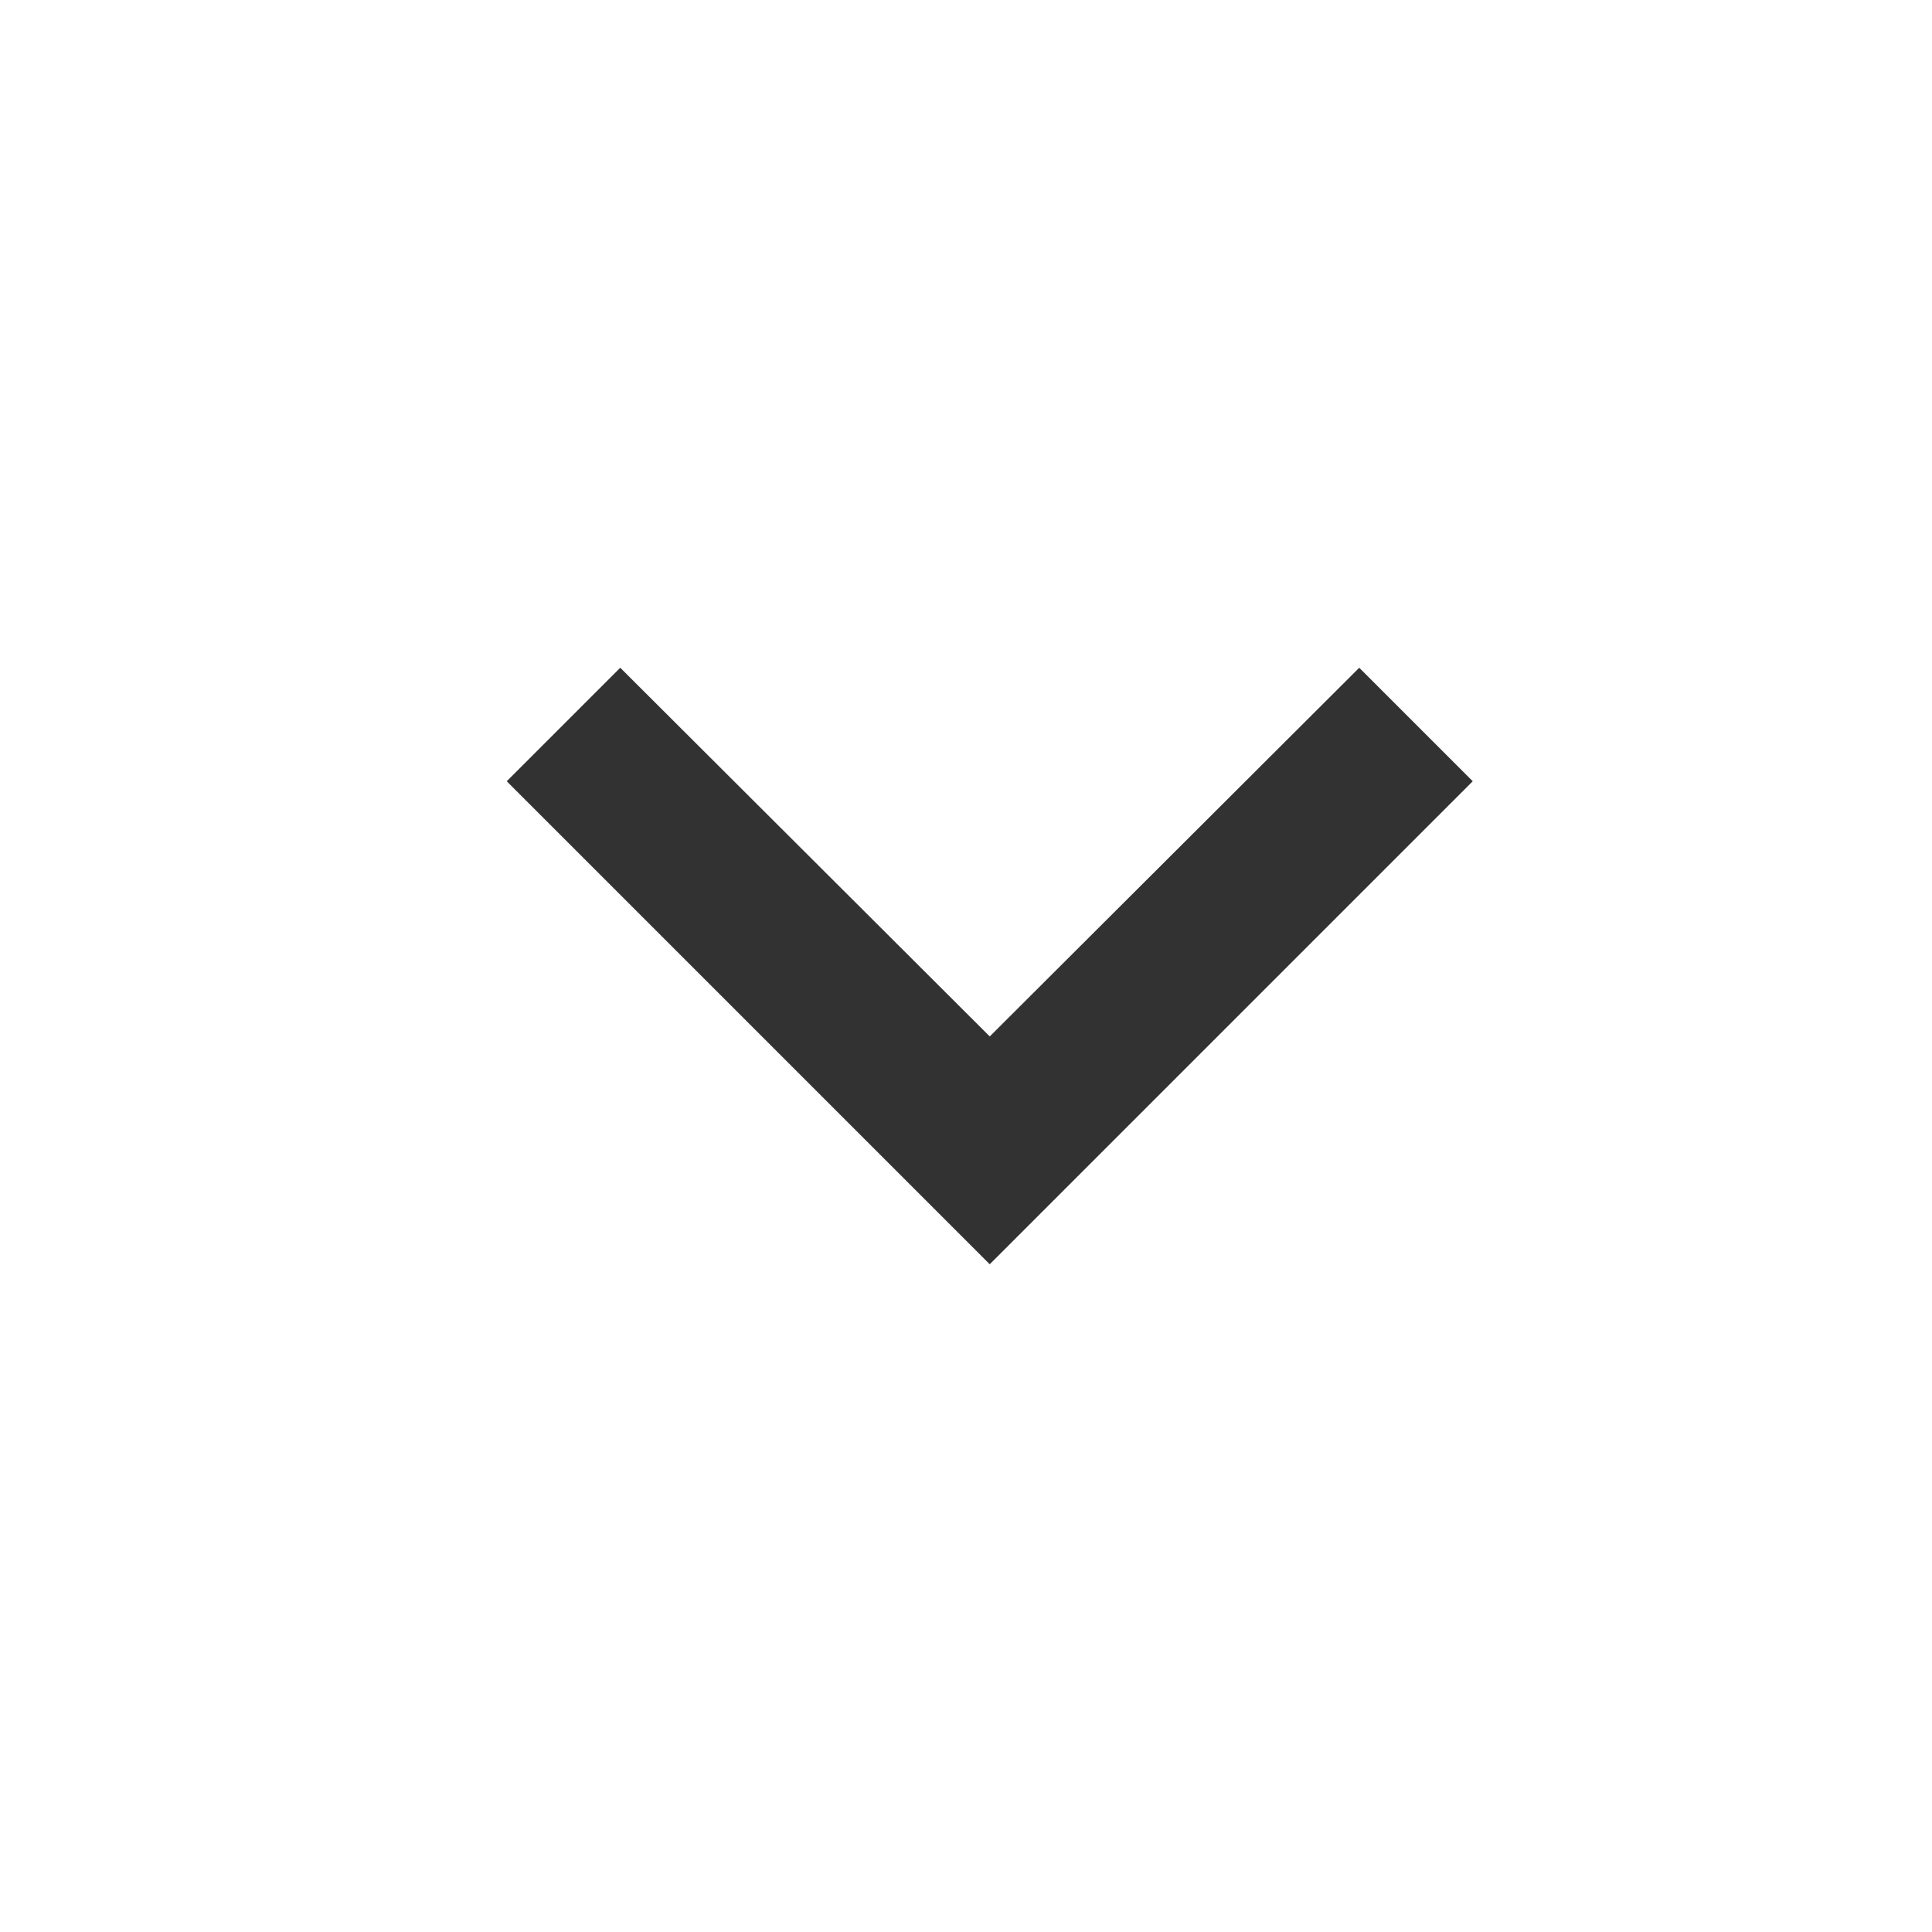
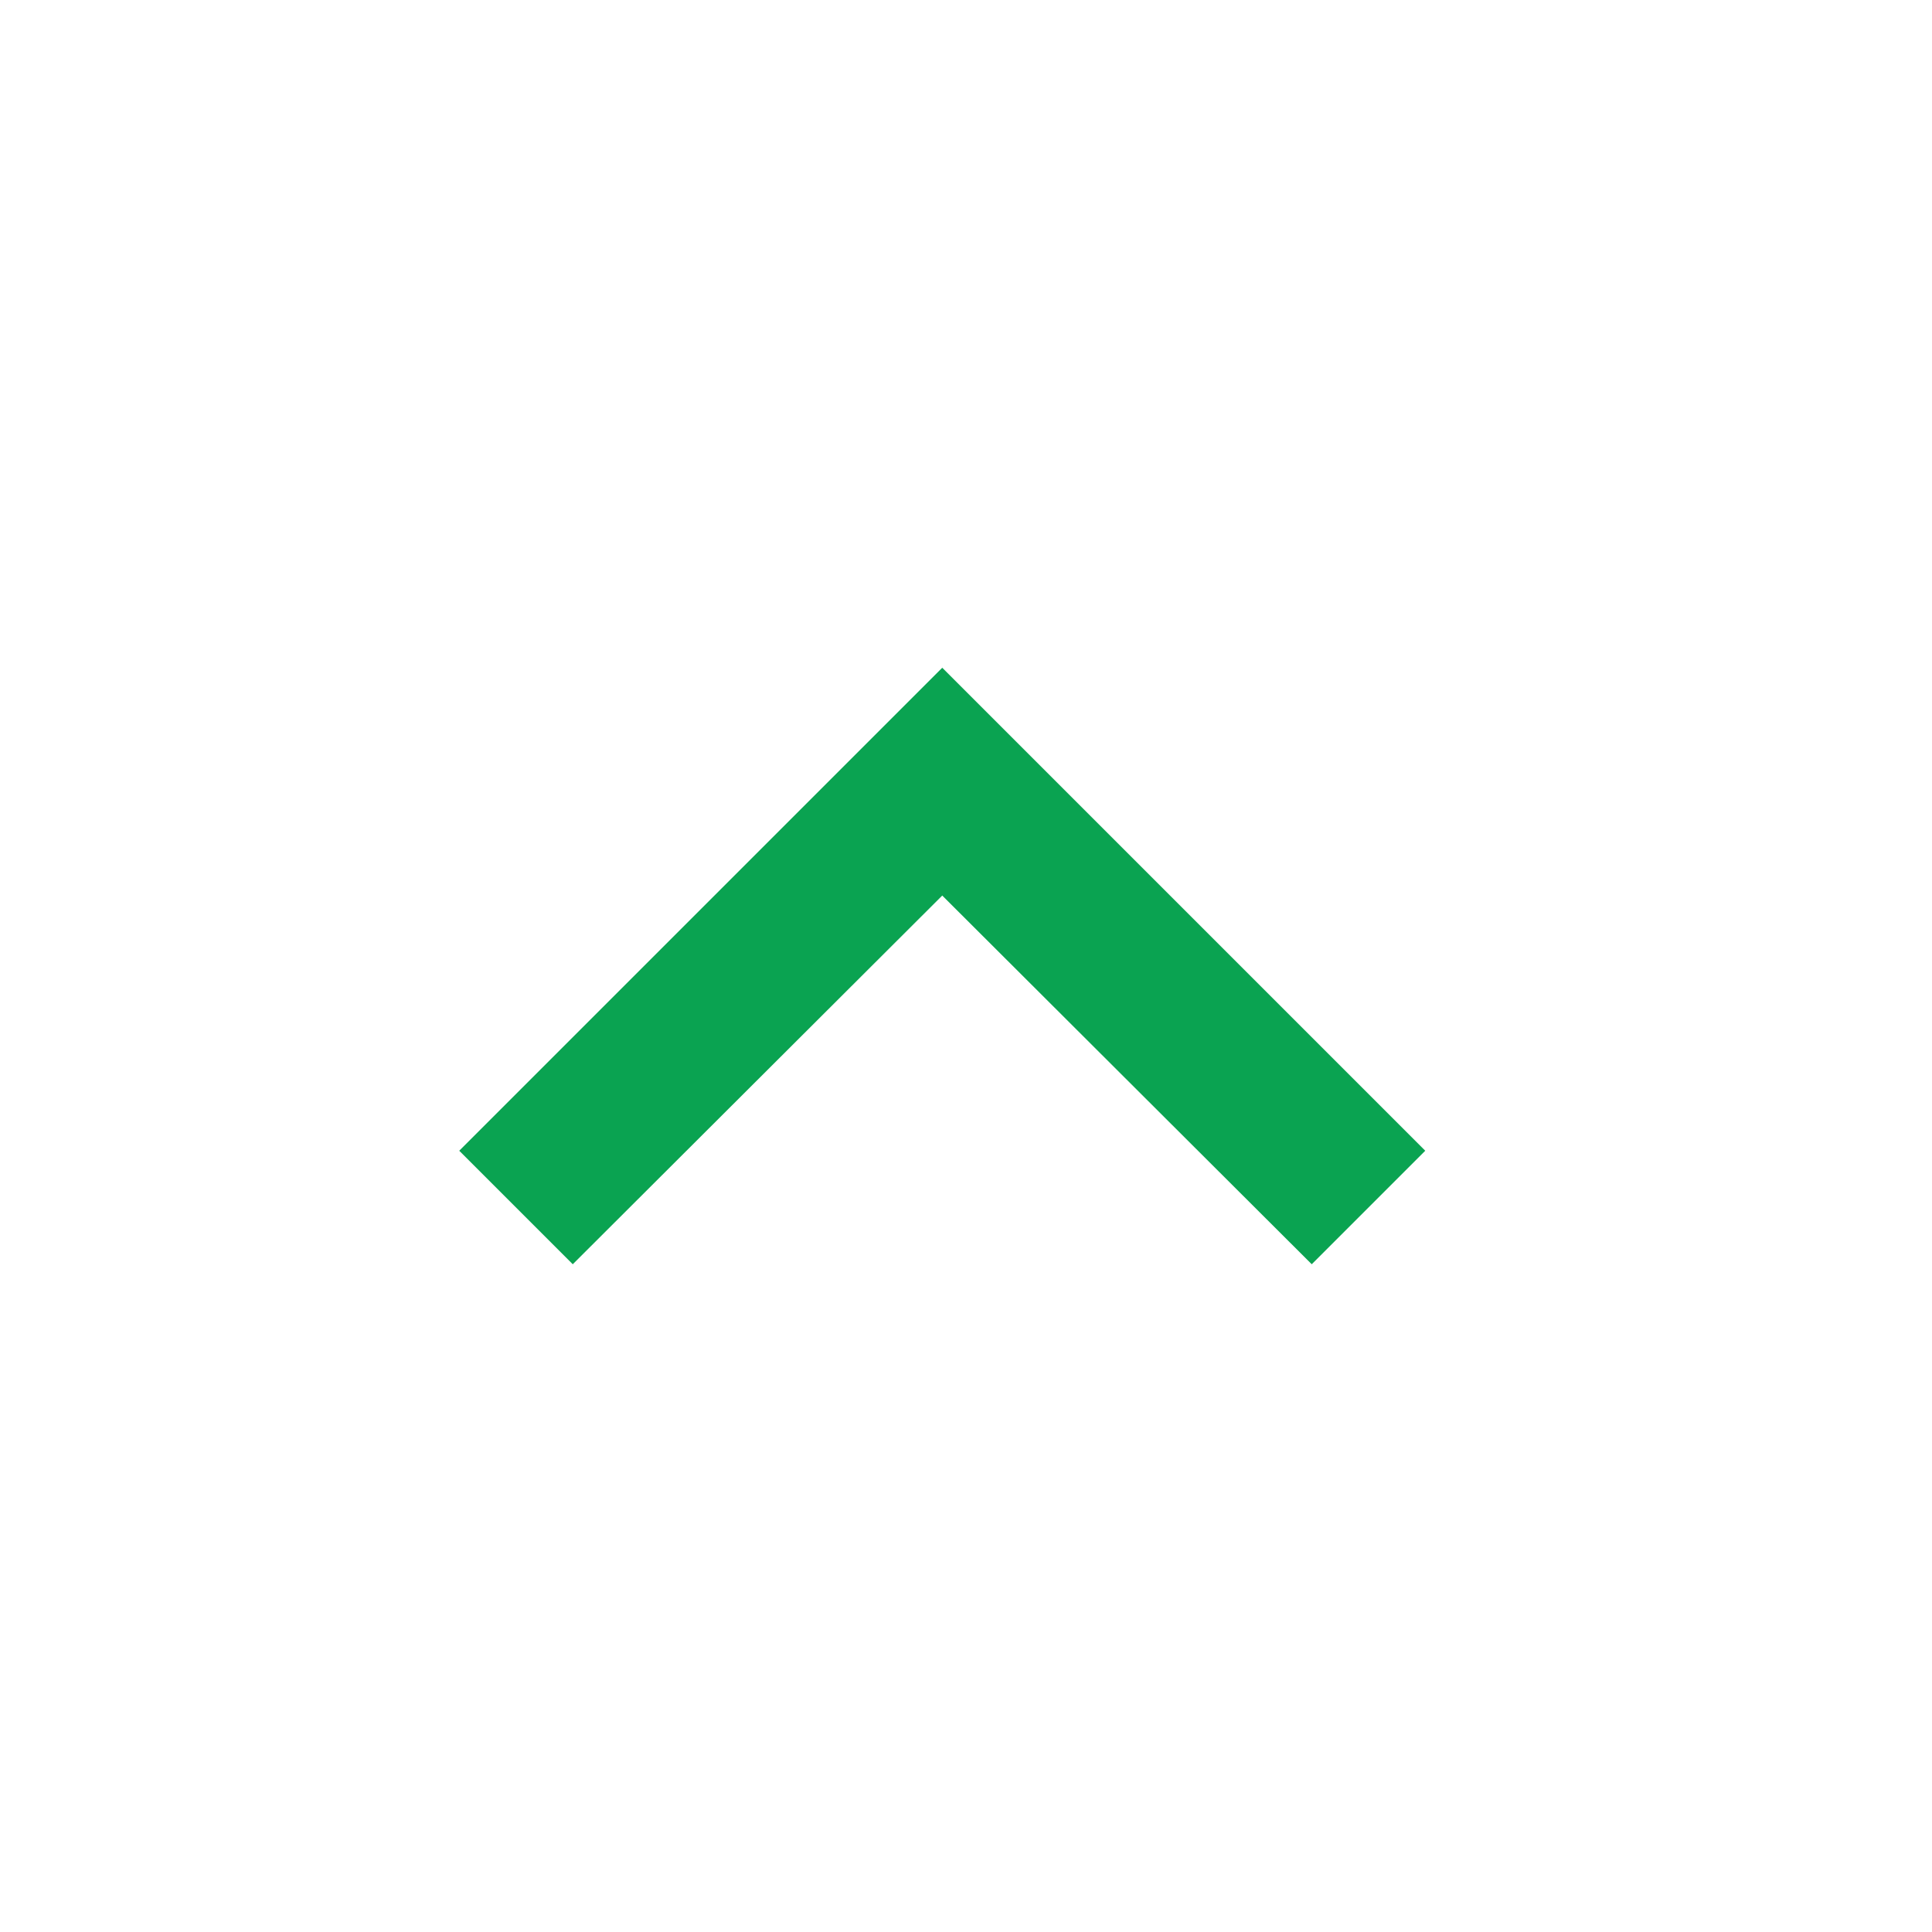
<svg xmlns="http://www.w3.org/2000/svg" width="24" height="24" viewBox="0 0 24 24" fill="none">
-   <path d="M18.295 9.705L16.885 8.295L12.295 12.875L7.705 8.295L6.295 9.705L12.295 15.705L18.295 9.705Z" fill="#323232" />
+   <path d="M5.705 14.295L7.115 15.705L11.705 11.125L16.295 15.705L17.705 14.295L11.705 8.295L5.705 14.295Z" fill="#0AA351" />
</svg>
